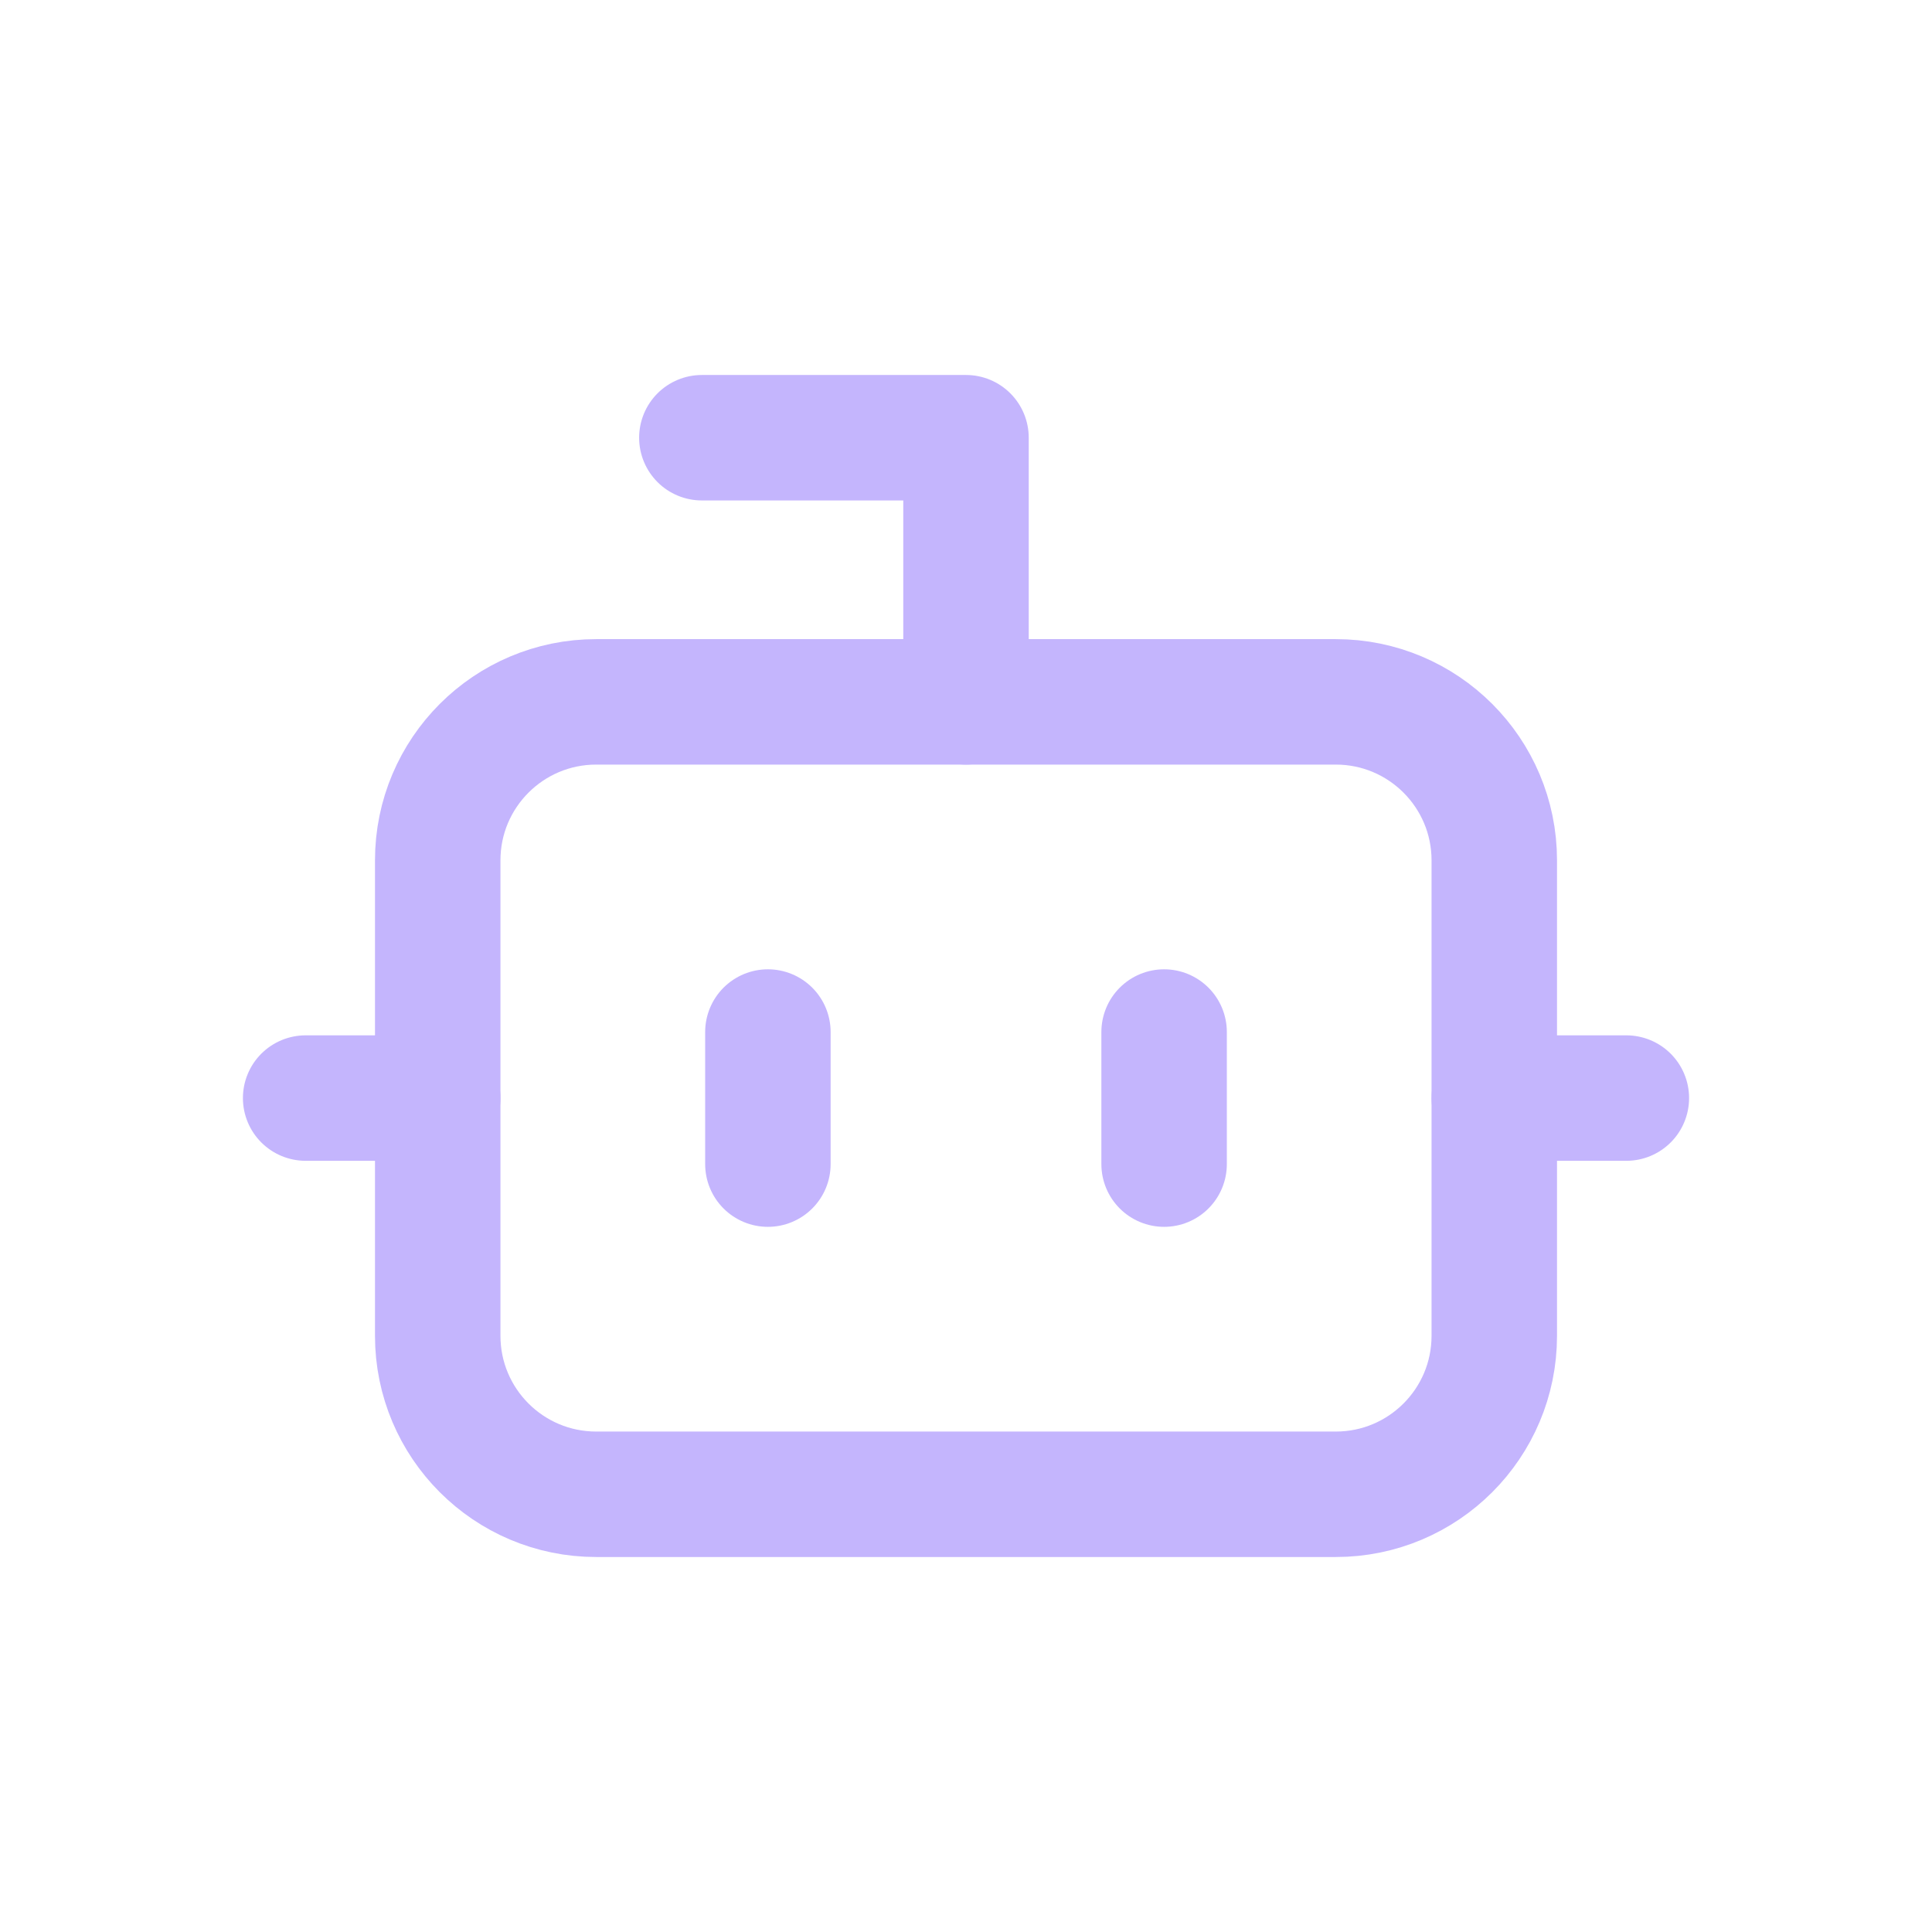
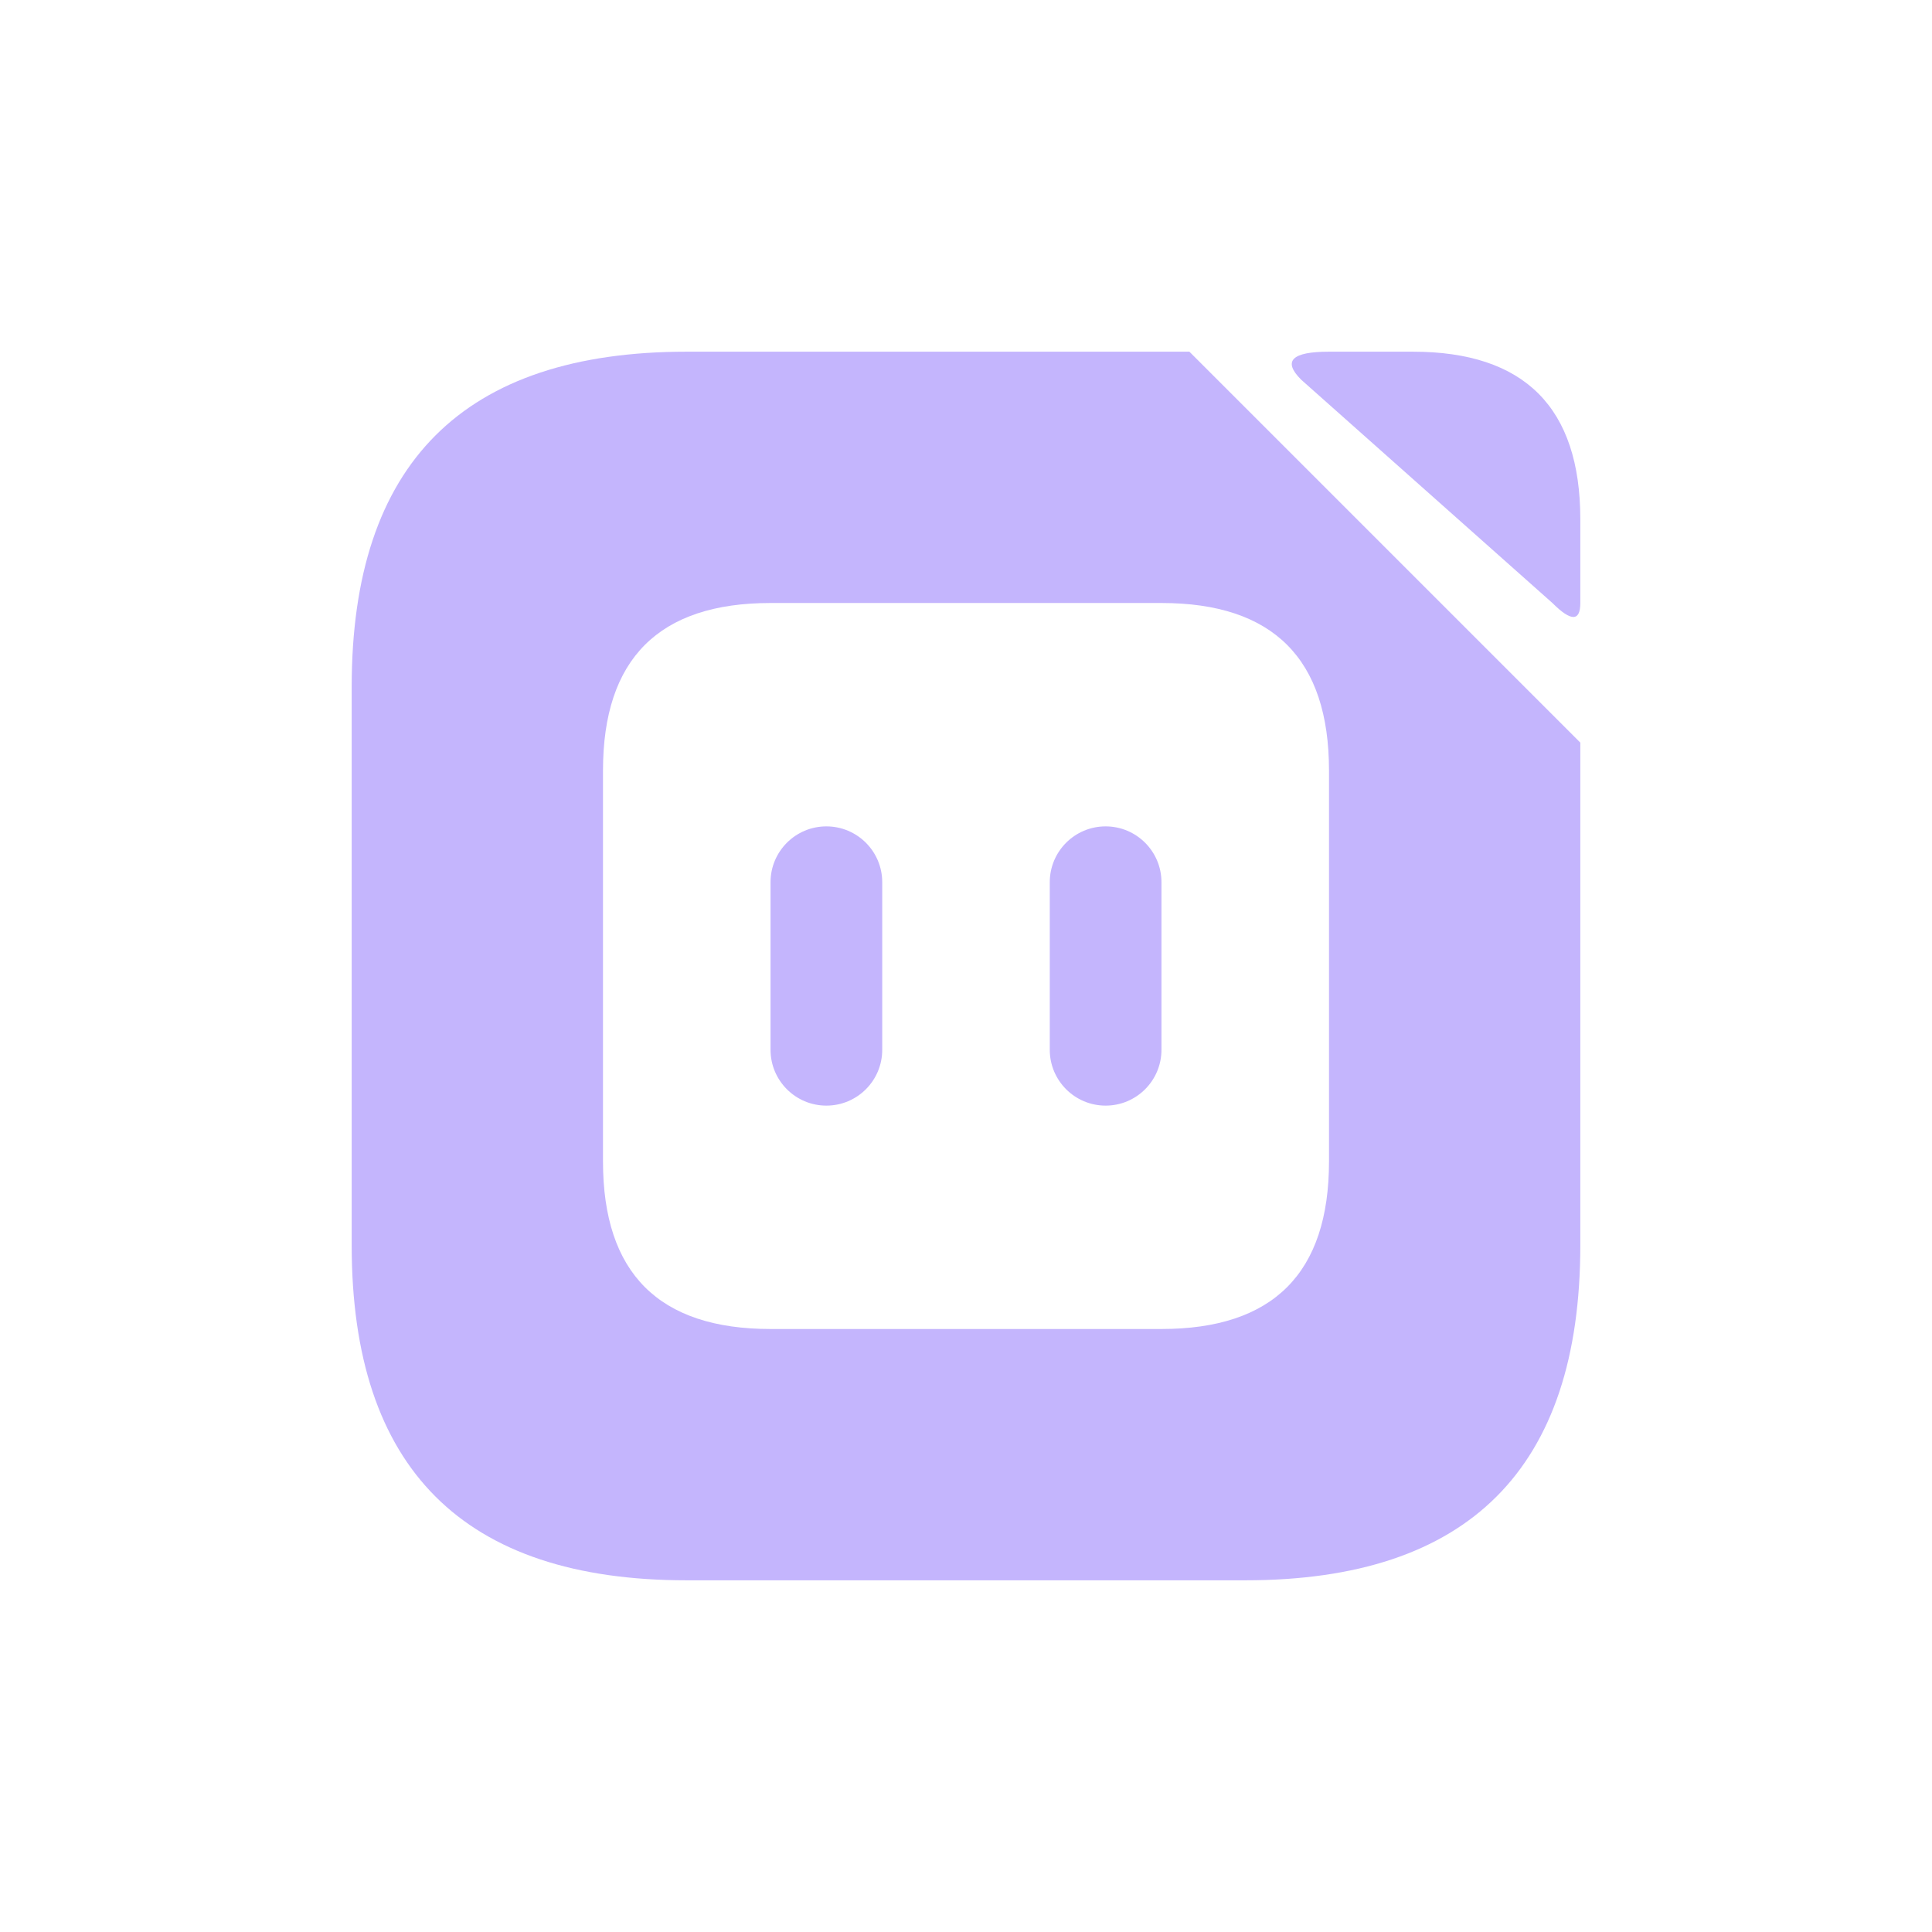
<svg xmlns="http://www.w3.org/2000/svg" width="1024" height="1024" viewBox="0 0 1024 1024">
-   <g transform="translate(92 92) scale(35)" fill="none" stroke="#c4b5fd" stroke-width="1.9" stroke-linecap="round" stroke-linejoin="round">
-     <path d="M12 8V4H8" />
-     <rect width="16" height="12" x="4" y="8" rx="2.4" />
-     <path d="M2 14h2" />
-     <path d="M20 14h2" />
-     <path d="M15 13v2" />
-     <path d="M9 13v2" />
+   <g fill="#c4b5fd" transform="translate(142 142) scale(7.4)">
+     <path fill-rule="evenodd" d="M30 6H66L94 34V70Q94 94 70 94H30Q6 94 6 70V30Q6 6 30 6ZM36 24Q24 24 24 36V64Q24 76 36 76H64Q76 76 76 64V36Q76 24 64 24Z" />
+     <path fill-rule="evenodd" d="M76 6H82Q94 6 94 18V24Q94 26 92 24L74 8Q72 6 76 6Z" />
+     <path fill-rule="evenodd" d="M40 40A4 4 0 0 1 44 44V56A4 4 0 0 1 36 56V44A4 4 0 0 1 40 40ZM60 40A4 4 0 0 1 64 44V56A4 4 0 0 1 56 56V44A4 4 0 0 1 60 40Z" />
  </g>
</svg>
